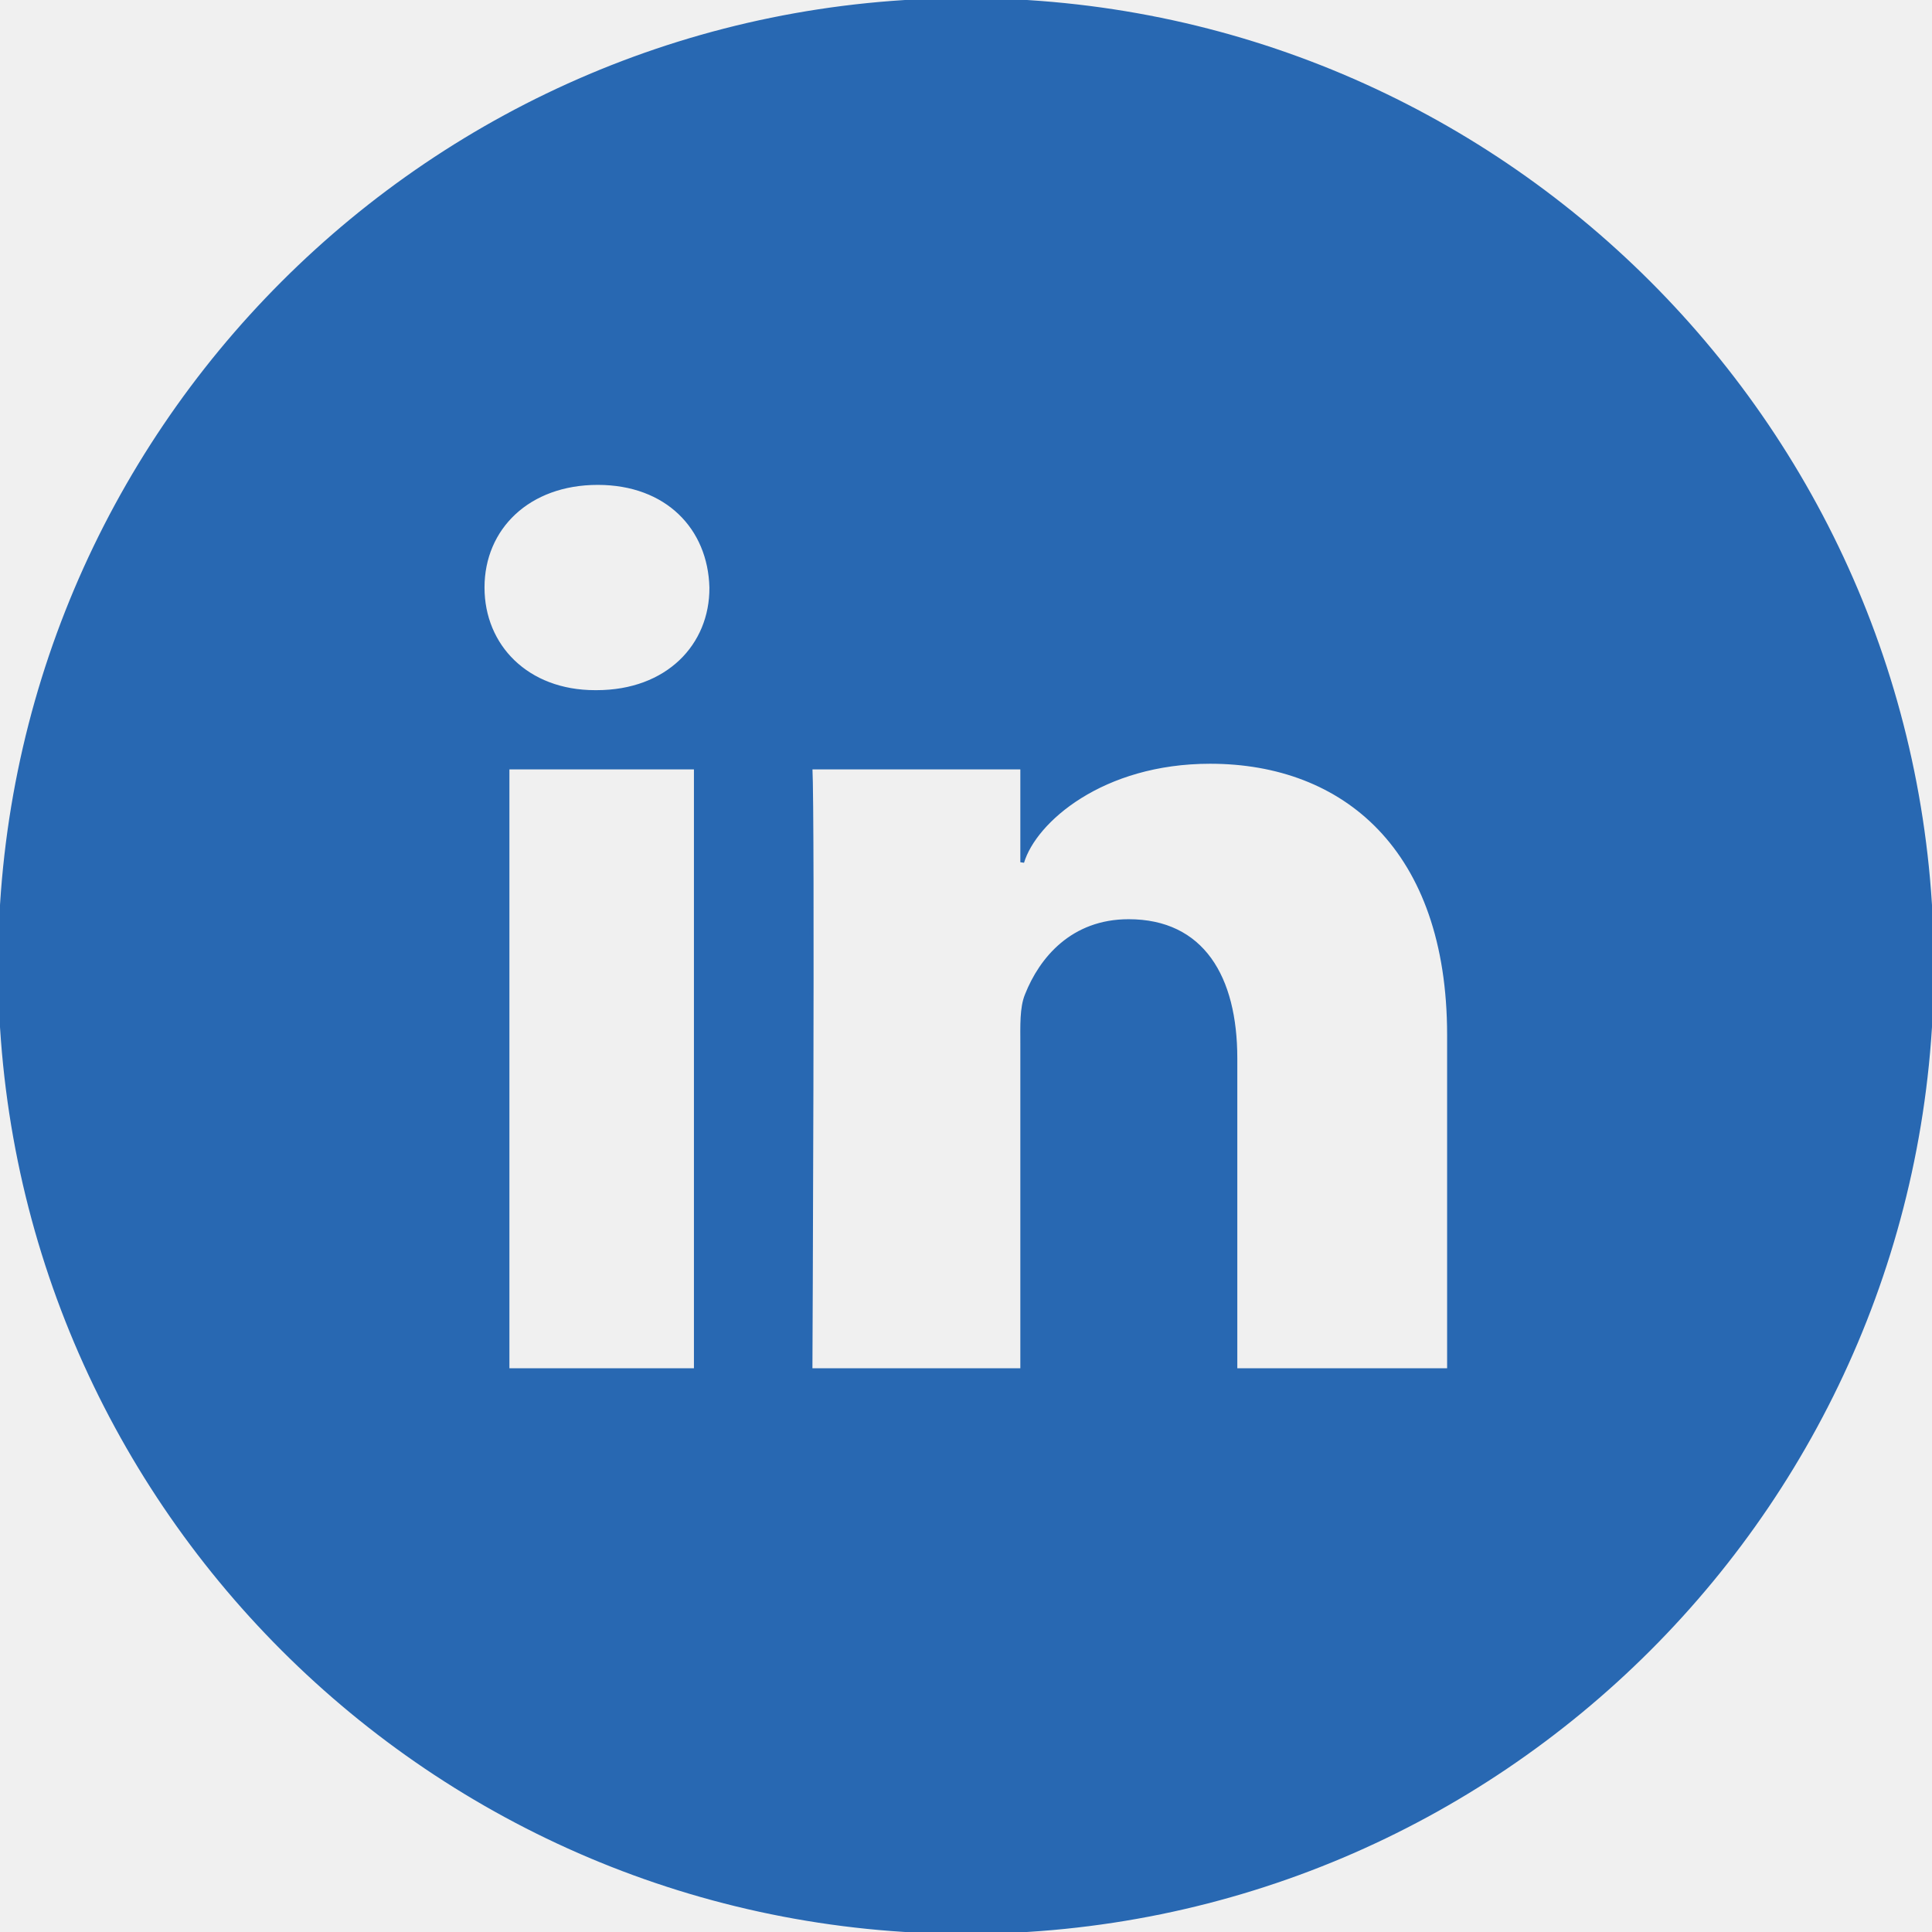
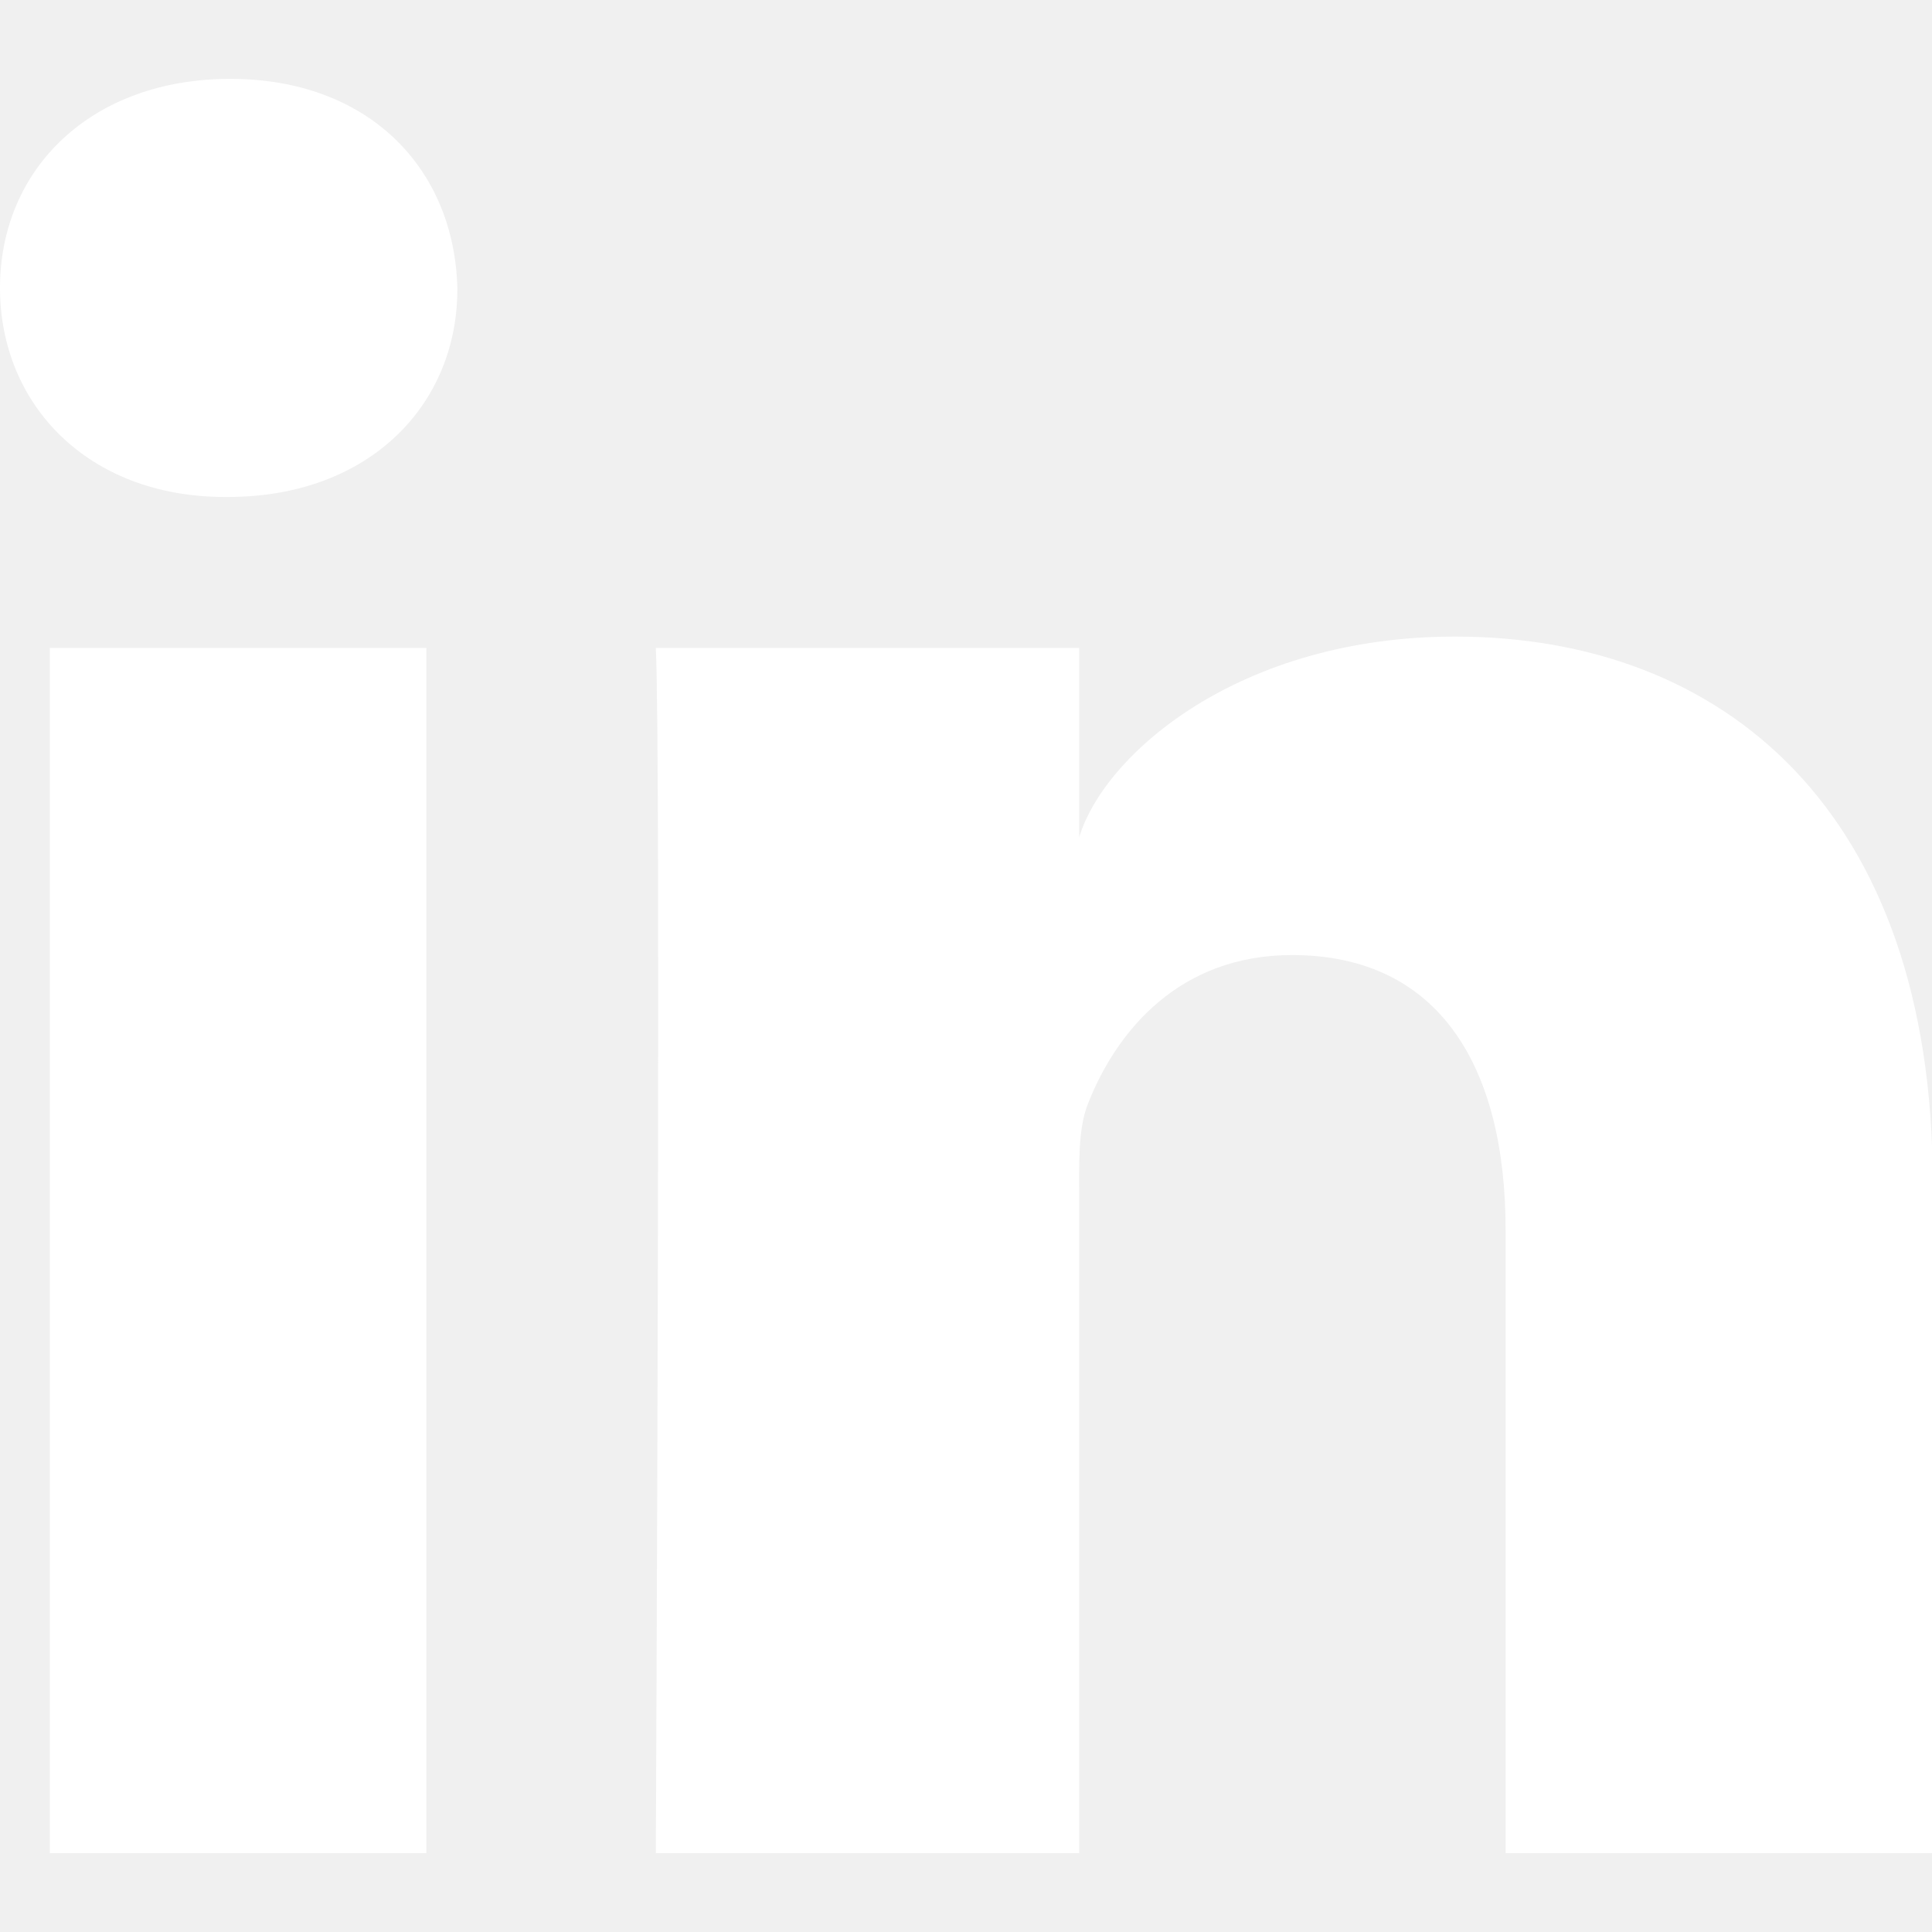
- <svg xmlns="http://www.w3.org/2000/svg" fill="#2868B2" height="800px" width="800px" version="1.1" id="Layer_1" viewBox="-143 145 512 512" xml:space="preserve" stroke="#2868B2">
+ <svg xmlns="http://www.w3.org/2000/svg" fill="#ffffff" version="1.1" id="Layer_1" viewBox="-271 283.9 256 235.1" xml:space="preserve" width="800px" height="800px">
  <g id="SVGRepo_bgCarrier" stroke-width="0" />
  <g id="SVGRepo_tracerCarrier" stroke-linecap="round" stroke-linejoin="round" />
  <g id="SVGRepo_iconCarrier">
-     <path d="M113,145c-141.4,0-256,114.6-256,256s114.6,256,256,256s256-114.6,256-256S254.4,145,113,145z M41.4,508.1H-8.5V348.4h49.9 V508.1z M15.1,328.4h-0.4c-18.1,0-29.8-12.2-29.8-27.7c0-15.8,12.1-27.7,30.5-27.7c18.4,0,29.7,11.9,30.1,27.7 C45.6,316.1,33.9,328.4,15.1,328.4z M241,508.1h-56.6v-82.6c0-21.6-8.8-36.4-28.3-36.4c-14.9,0-23.2,10-27,19.6 c-1.4,3.4-1.2,8.2-1.2,13.1v86.3H71.8c0,0,0.7-146.4,0-159.7h56.1v25.1c3.3-11,21.2-26.6,49.8-26.6c35.5,0,63.3,23,63.3,72.4V508.1z " />
+     <g>
+       <rect x="-264.4" y="359.3" width="49.9" height="159.7" />
+       <path d="M-240.5,283.9c-18.4,0-30.5,11.9-30.5,27.7c0,15.5,11.7,27.7,29.8,27.7h0.4c18.8,0,30.5-12.3,30.4-27.7 C-210.8,295.8-222.1,283.9-240.5,283.9z" />
+       <path d="M-78.2,357.8c-28.6,0-46.5,15.6-49.8,26.6v-25.1h-56.1c0.7,13.3,0,159.7,0,159.7h56.1v-86.3c0-4.9-0.2-9.7,1.2-13.1 c3.8-9.6,12.1-19.6,27-19.6c19.5,0,28.3,14.8,28.3,36.4V519h56.6v-88.8C-14.9,380.8-42.7,357.8-78.2,357.8z" />
+     </g>
  </g>
</svg>
